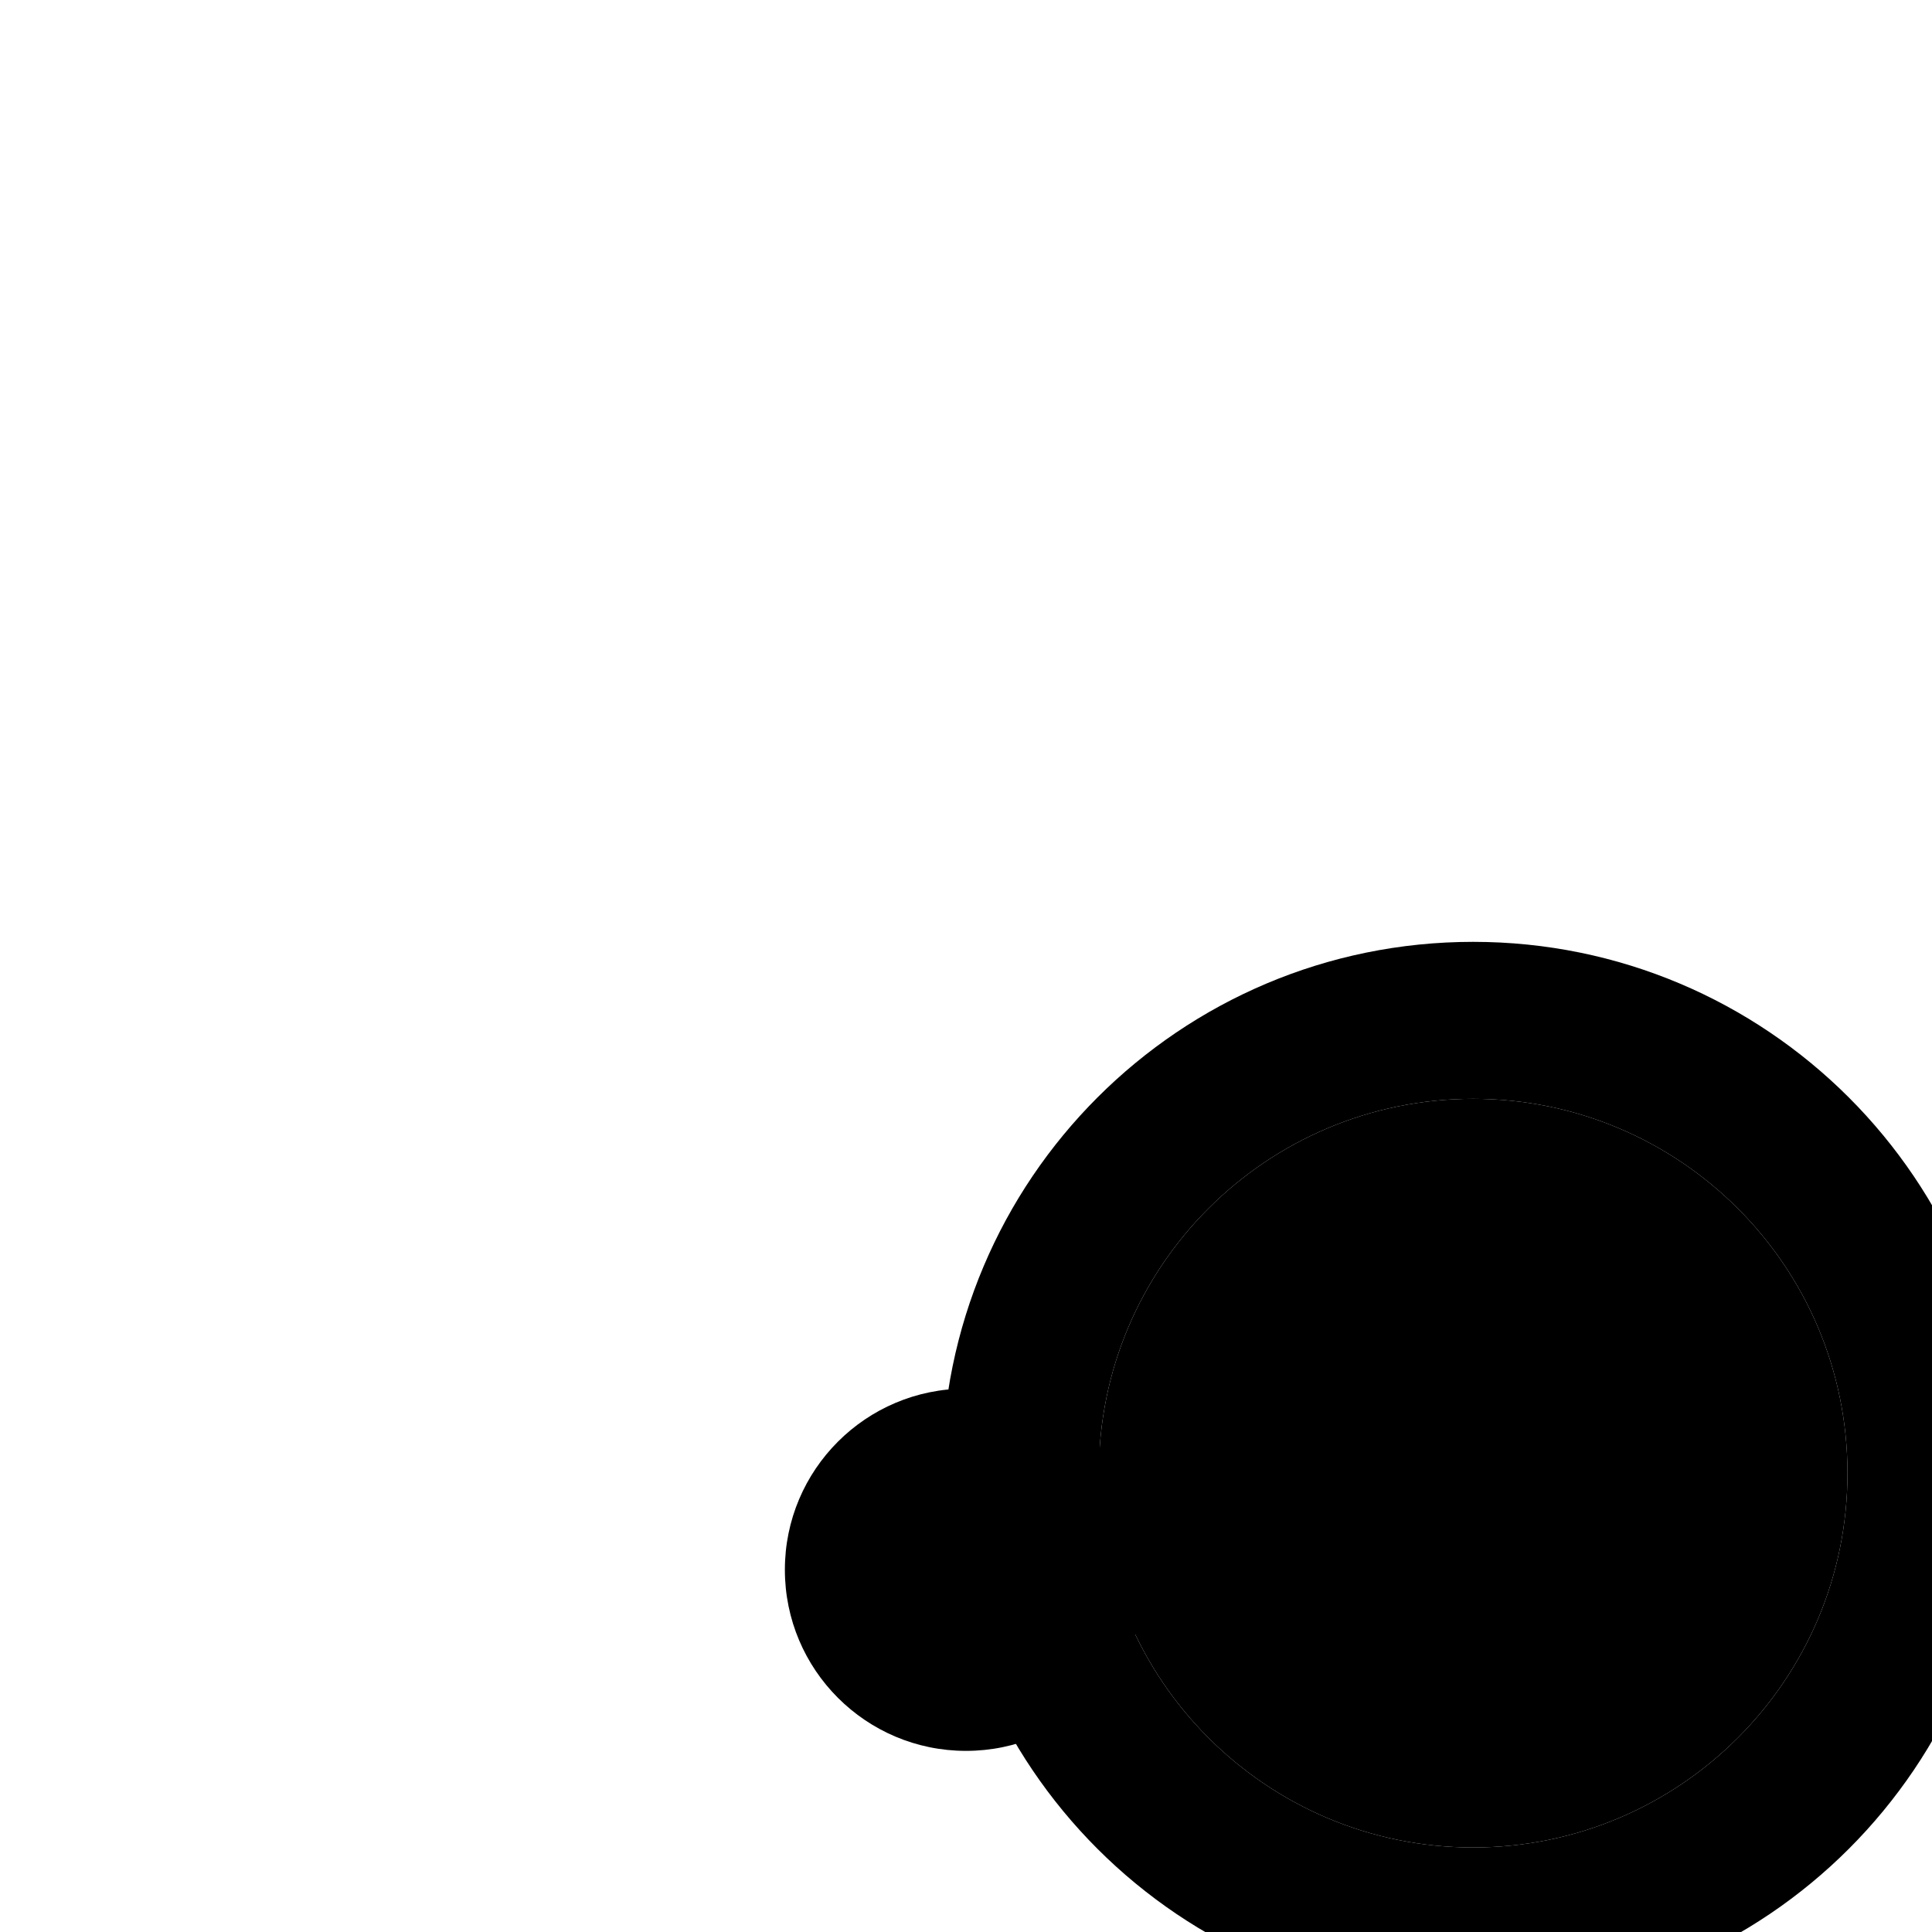
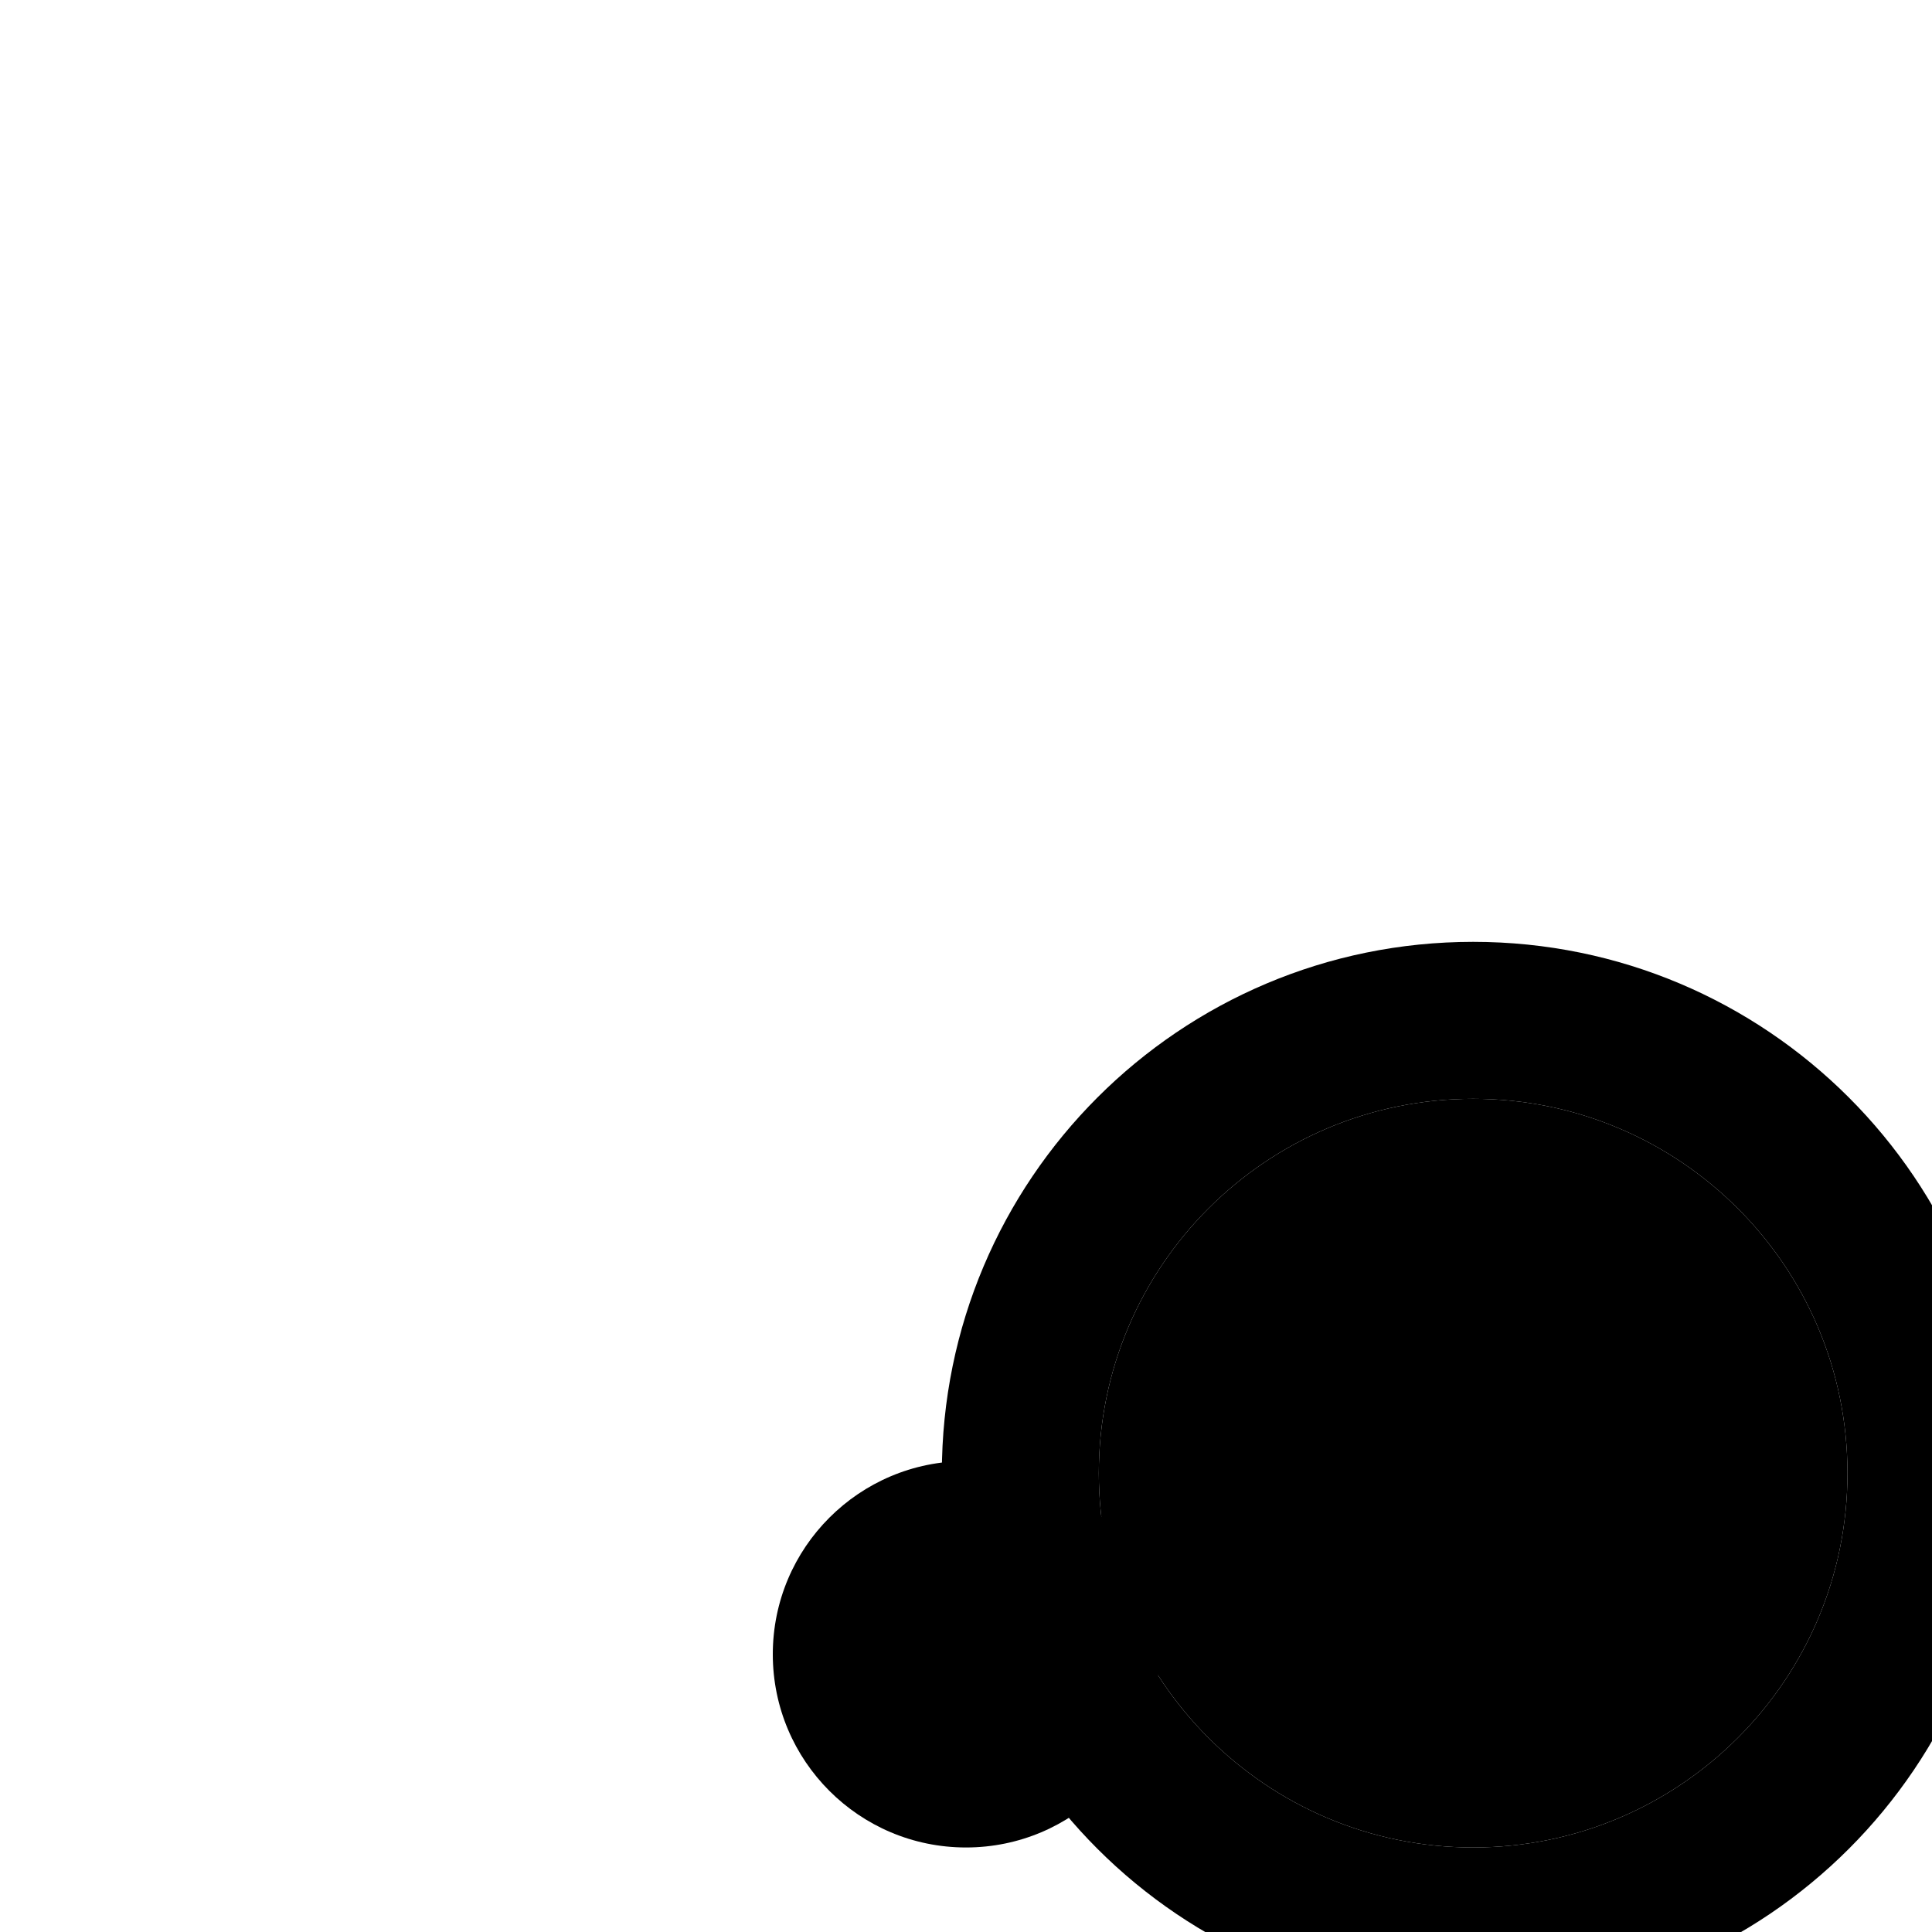
<svg xmlns="http://www.w3.org/2000/svg" viewBox="0 0 16 16">
  <g class="ink">
-     <circle cx="8" cy="13" r="1.5" />
-     <path d="M5.6 10.6A3.4 3.4 0 0 1 10.4 10.6" fill="none" stroke-width="2" />
-     <path d="M3.6 8.6A6.2 6.2 0 0 1 12.4 8.6" fill="none" stroke-width="2" />
-     <path d="M1.6 6.6A9 9 0 0 1 14.4 6.6" fill="none" stroke-width="2" />
+     <circle cx="8" cy="13.7" r="1.6" />
+     <path d="M5.81 11A3.4 3.4 0 0 1 10.19 11" fill="none" stroke-width="2.4" />
+     <path d="M3.5 8.24A7 7 0 0 1 12.5 8.24" fill="none" stroke-width="2.4" />
+     <path d="M1.19 5.48A10.6 10.6 0 0 1 14.81 5.48" fill="none" stroke-width="2.4" />
    <circle cx="12.2" cy="12.2" r="3.1" />
  </g>
  <g class="cut">
    <path fill-rule="evenodd" d="M12.2 7.8a4.4 4.4 0 1 1 0 8.8 4.4 4.4 0 1 1 0-8.8ZM12.2 9.1a3.1 3.1 0 1 0 0 6.2 3.1 3.1 0 1 0 0-6.2Z" />
    <rect x="10.75" y="12.15" width="2.9" height="2.1" rx="0.5" />
    <path d="M11.45 12.2v-.55a.75.75 0 0 1 1.5 0v.55" fill="none" stroke-width="0.85" />
  </g>
</svg>
